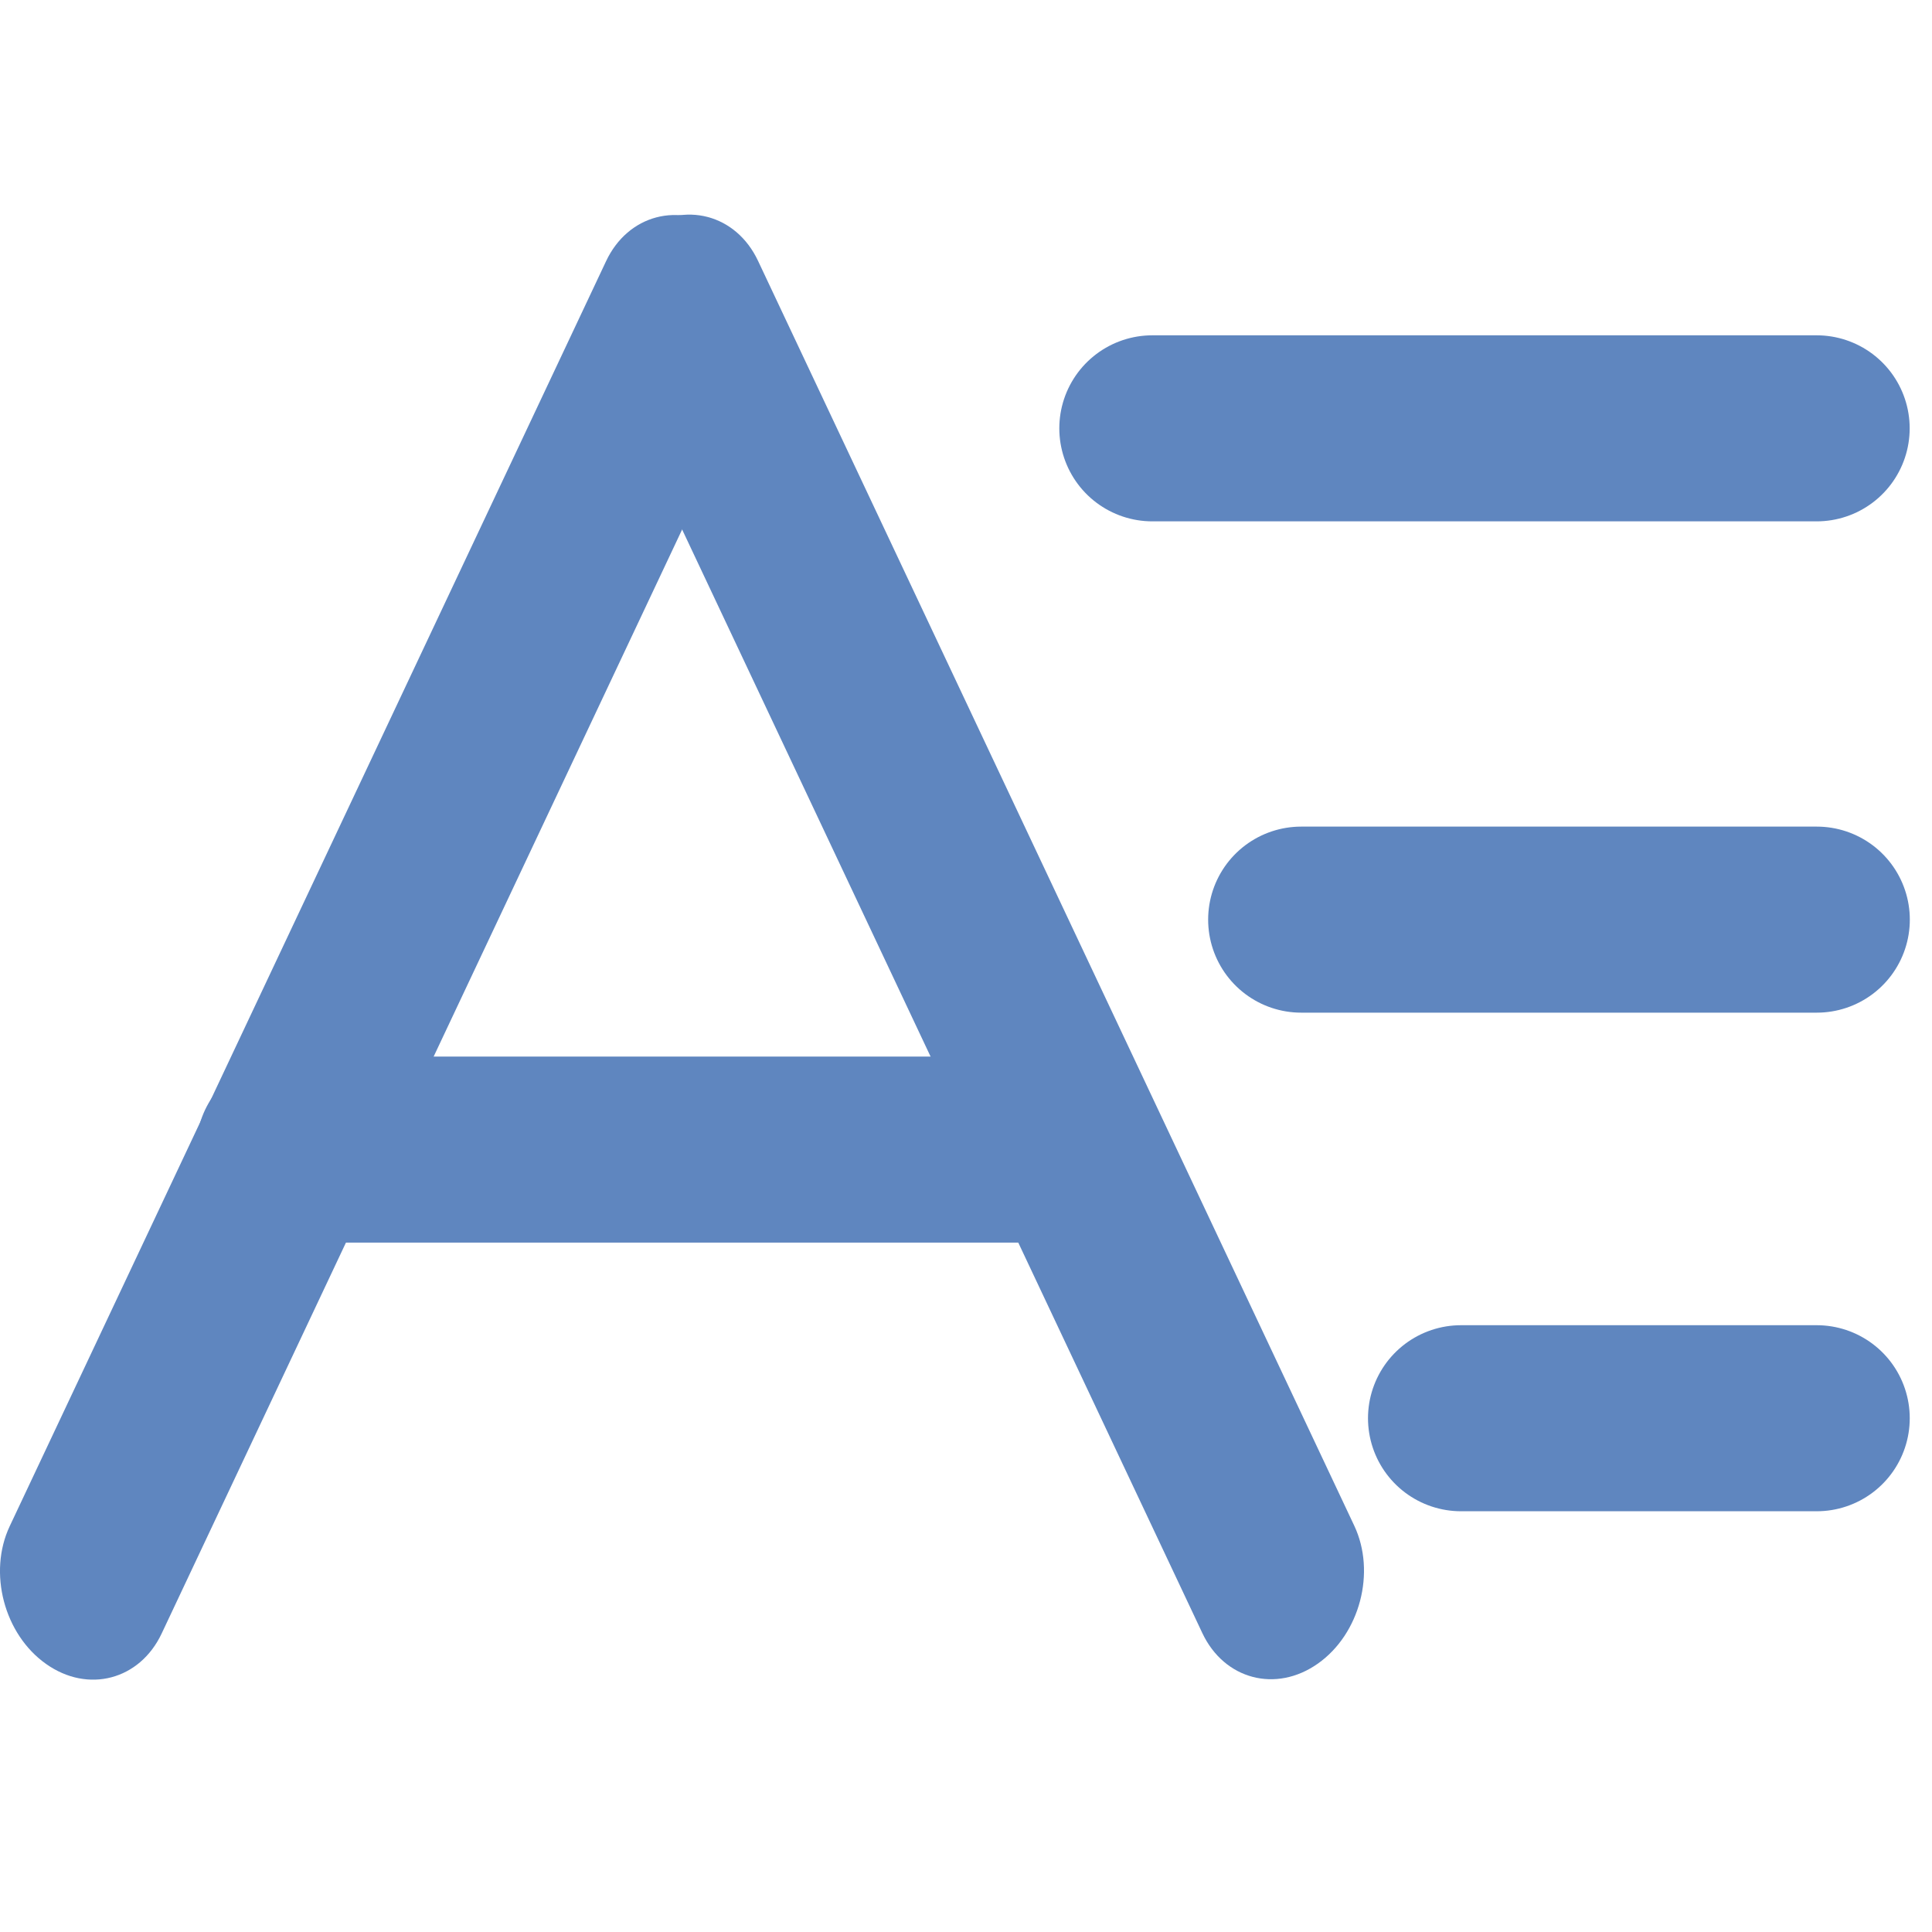
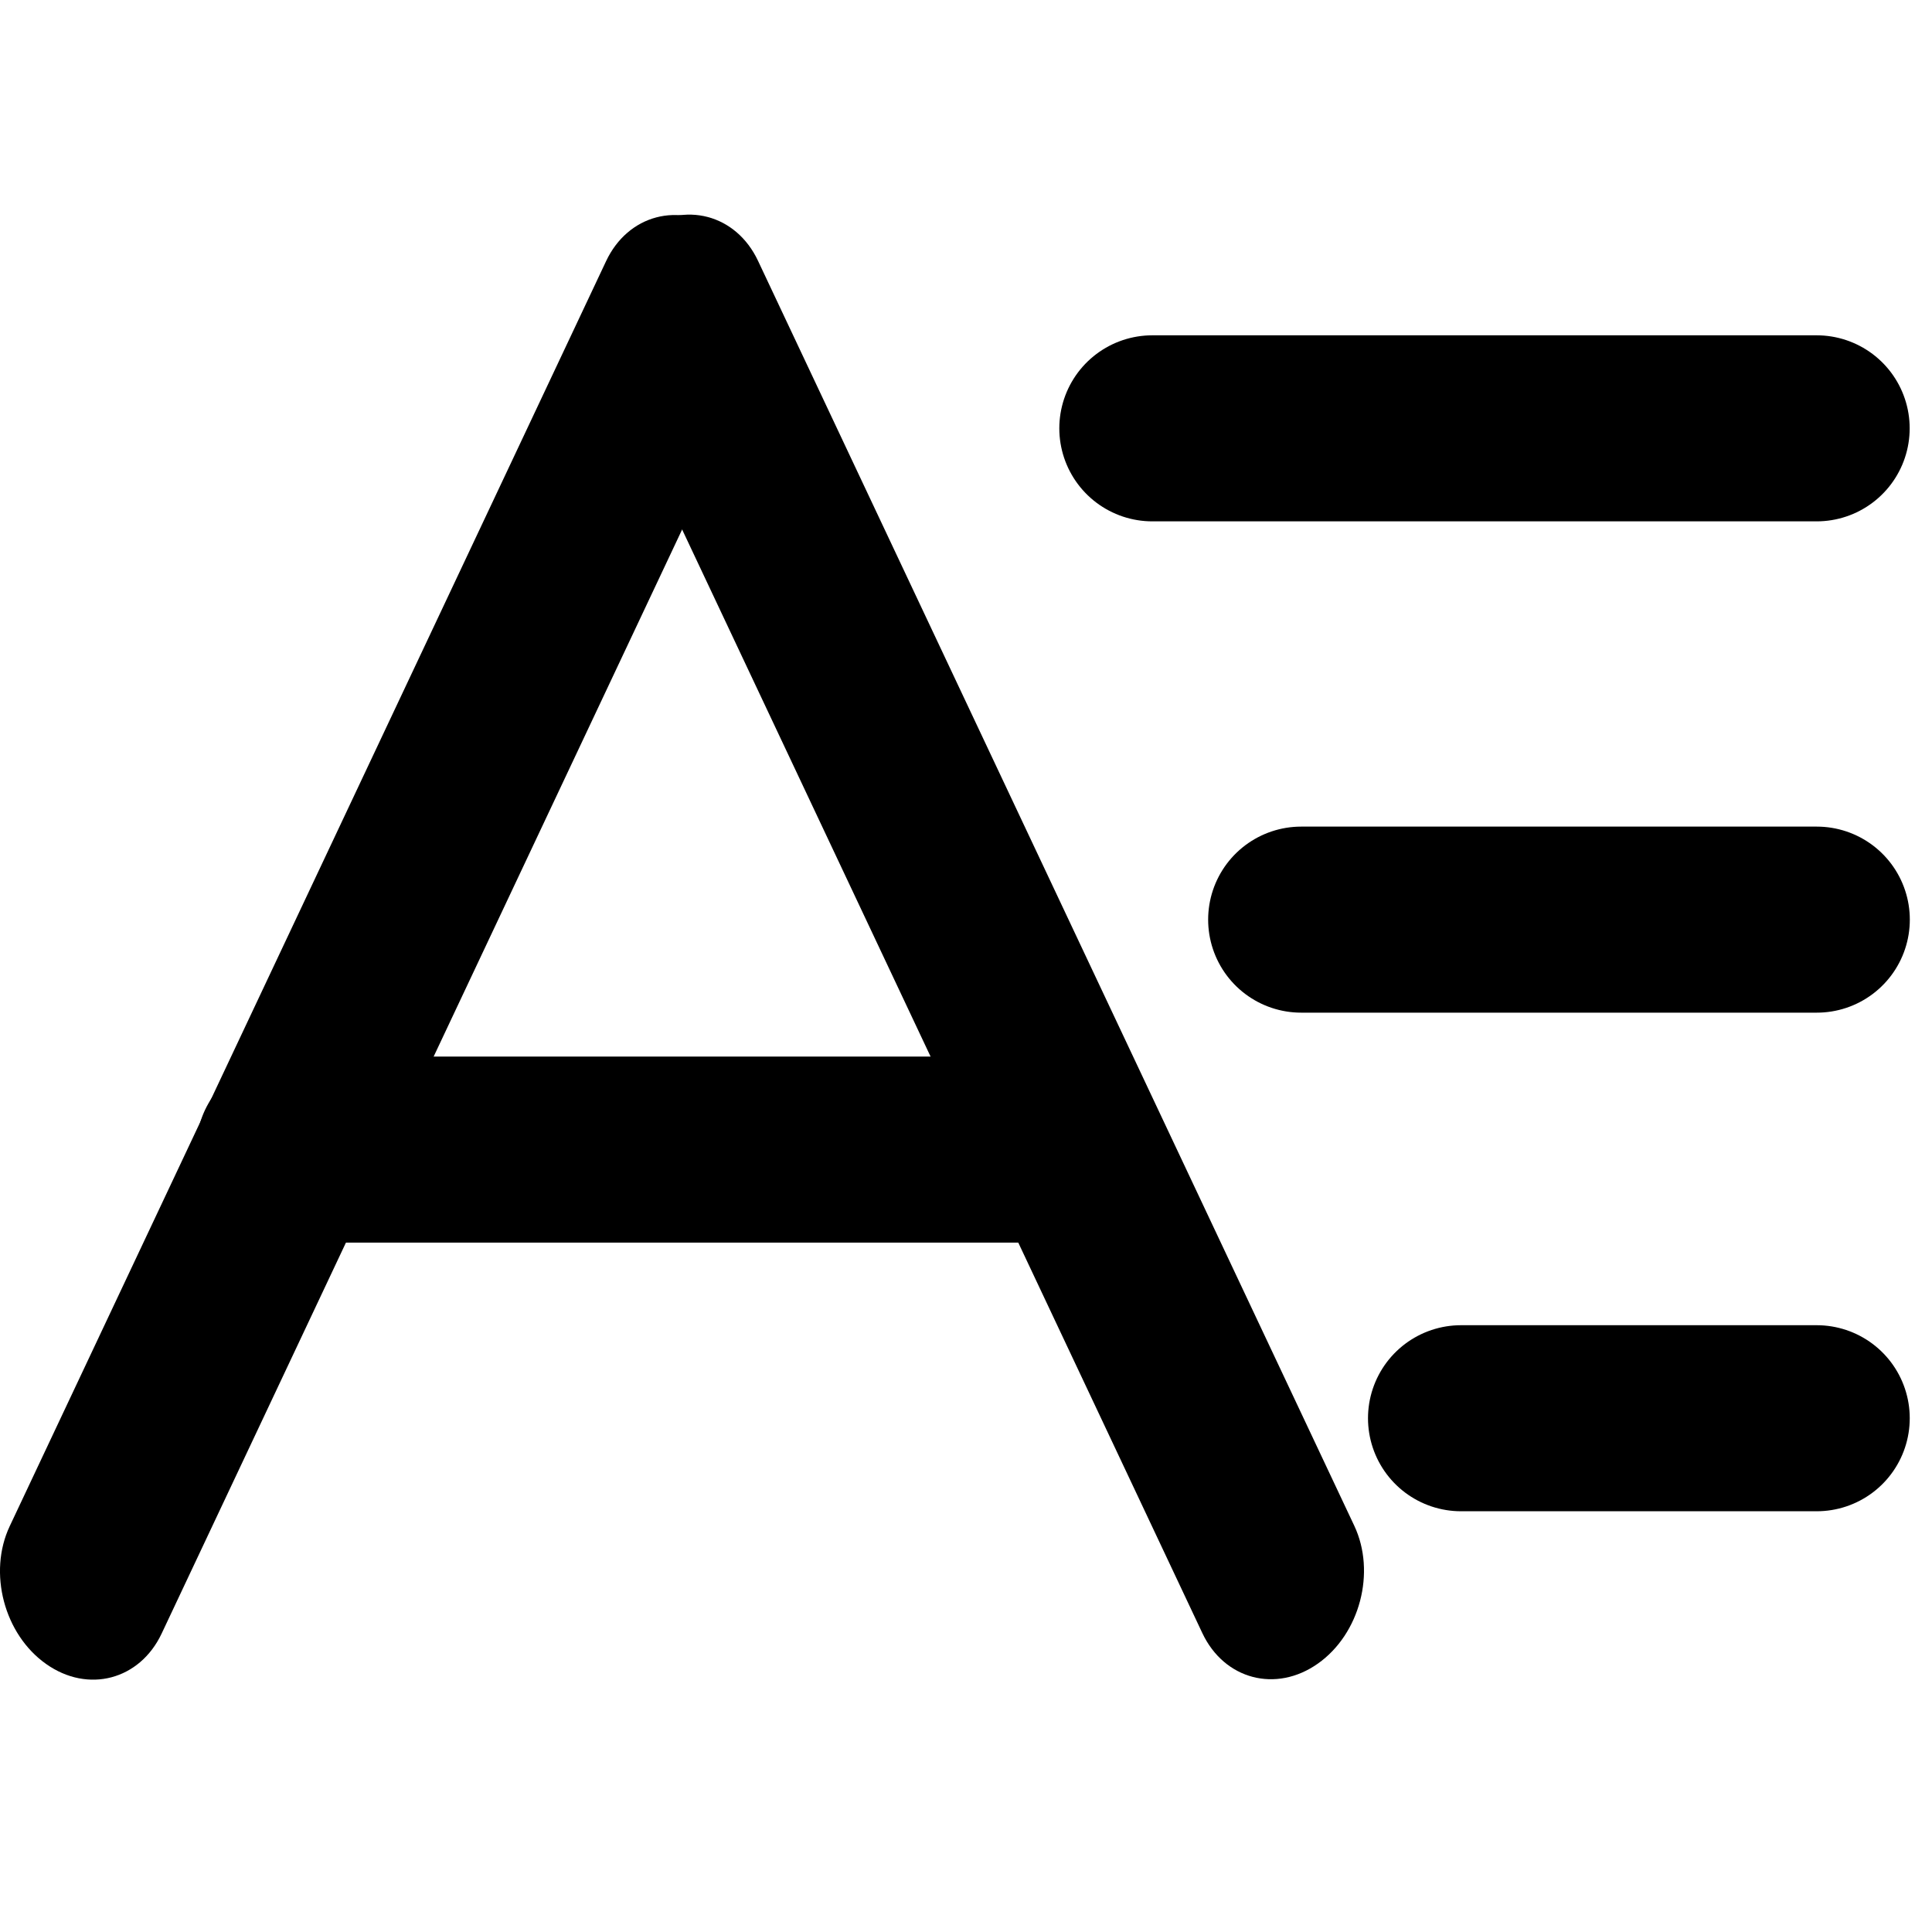
<svg xmlns="http://www.w3.org/2000/svg" width="24" height="24" viewBox="0 0 27 21" fill="none">
-   <path d="M4.041 13.066L14.733 13.066" stroke="#5F86BF" stroke-width="2.6" stroke-linecap="round" />
-   <path d="M16.104 2.986L25.388 2.986" stroke="#5F86BF" stroke-width="2.6" stroke-linecap="round" />
-   <path d="M18.184 9.852L25.39 9.852" stroke="#5F86BF" stroke-width="2.6" stroke-linecap="round" />
-   <path d="M20.418 16.82L25.389 16.82" stroke="#5F86BF" stroke-width="2.6" stroke-linecap="round" />
-   <path d="M10.593 2.151C10.899 1.502 10.672 0.639 10.086 0.224C9.499 -0.19 8.776 0 8.47 0.65L9.531 1.4L10.593 2.151ZM0.136 18.328C-0.17 18.977 0.057 19.84 0.644 20.254C1.23 20.669 1.953 20.478 2.259 19.829L1.198 19.078L0.136 18.328ZM9.531 1.4L8.47 0.65L0.136 18.328L1.198 19.078L2.259 19.829L10.593 2.151L9.531 1.4Z" fill="#5F86BF" />
-   <path d="M10.593 0.644C10.287 -0.005 9.563 -0.196 8.977 0.219C8.391 0.633 8.164 1.496 8.47 2.145L9.531 1.395L10.593 0.644ZM16.803 19.823C17.109 20.472 17.833 20.663 18.419 20.248C19.005 19.834 19.232 18.971 18.926 18.322L17.865 19.072L16.803 19.823ZM9.531 1.395L8.47 2.145L16.803 19.823L17.865 19.072L18.926 18.322L10.593 0.644L9.531 1.395Z" fill="#5F86BF" />
+   <path d="M4.041 13.066L14.733 13.066" stroke="currentColor" stroke-width="2.6" stroke-linecap="round" />
+   <path d="M16.104 2.986L25.388 2.986" stroke="currentColor" stroke-width="2.6" stroke-linecap="round" />
+   <path d="M18.184 9.852L25.39 9.852" stroke="currentColor" stroke-width="2.6" stroke-linecap="round" />
+   <path d="M20.418 16.82L25.389 16.82" stroke="currentColor" stroke-width="2.6" stroke-linecap="round" />
+   <path d="M10.593 2.151C10.899 1.502 10.672 0.639 10.086 0.224C9.499 -0.19 8.776 0 8.47 0.65L9.531 1.4L10.593 2.151ZM0.136 18.328C-0.17 18.977 0.057 19.84 0.644 20.254C1.23 20.669 1.953 20.478 2.259 19.829L1.198 19.078L0.136 18.328ZM9.531 1.4L8.47 0.65L0.136 18.328L1.198 19.078L2.259 19.829L10.593 2.151L9.531 1.4Z" fill="currentColor" />
+   <path d="M10.593 0.644C10.287 -0.005 9.563 -0.196 8.977 0.219C8.391 0.633 8.164 1.496 8.47 2.145L9.531 1.395L10.593 0.644ZM16.803 19.823C17.109 20.472 17.833 20.663 18.419 20.248C19.005 19.834 19.232 18.971 18.926 18.322L17.865 19.072L16.803 19.823ZM9.531 1.395L8.47 2.145L16.803 19.823L17.865 19.072L18.926 18.322L10.593 0.644L9.531 1.395Z" fill="currentColor" />
</svg>
